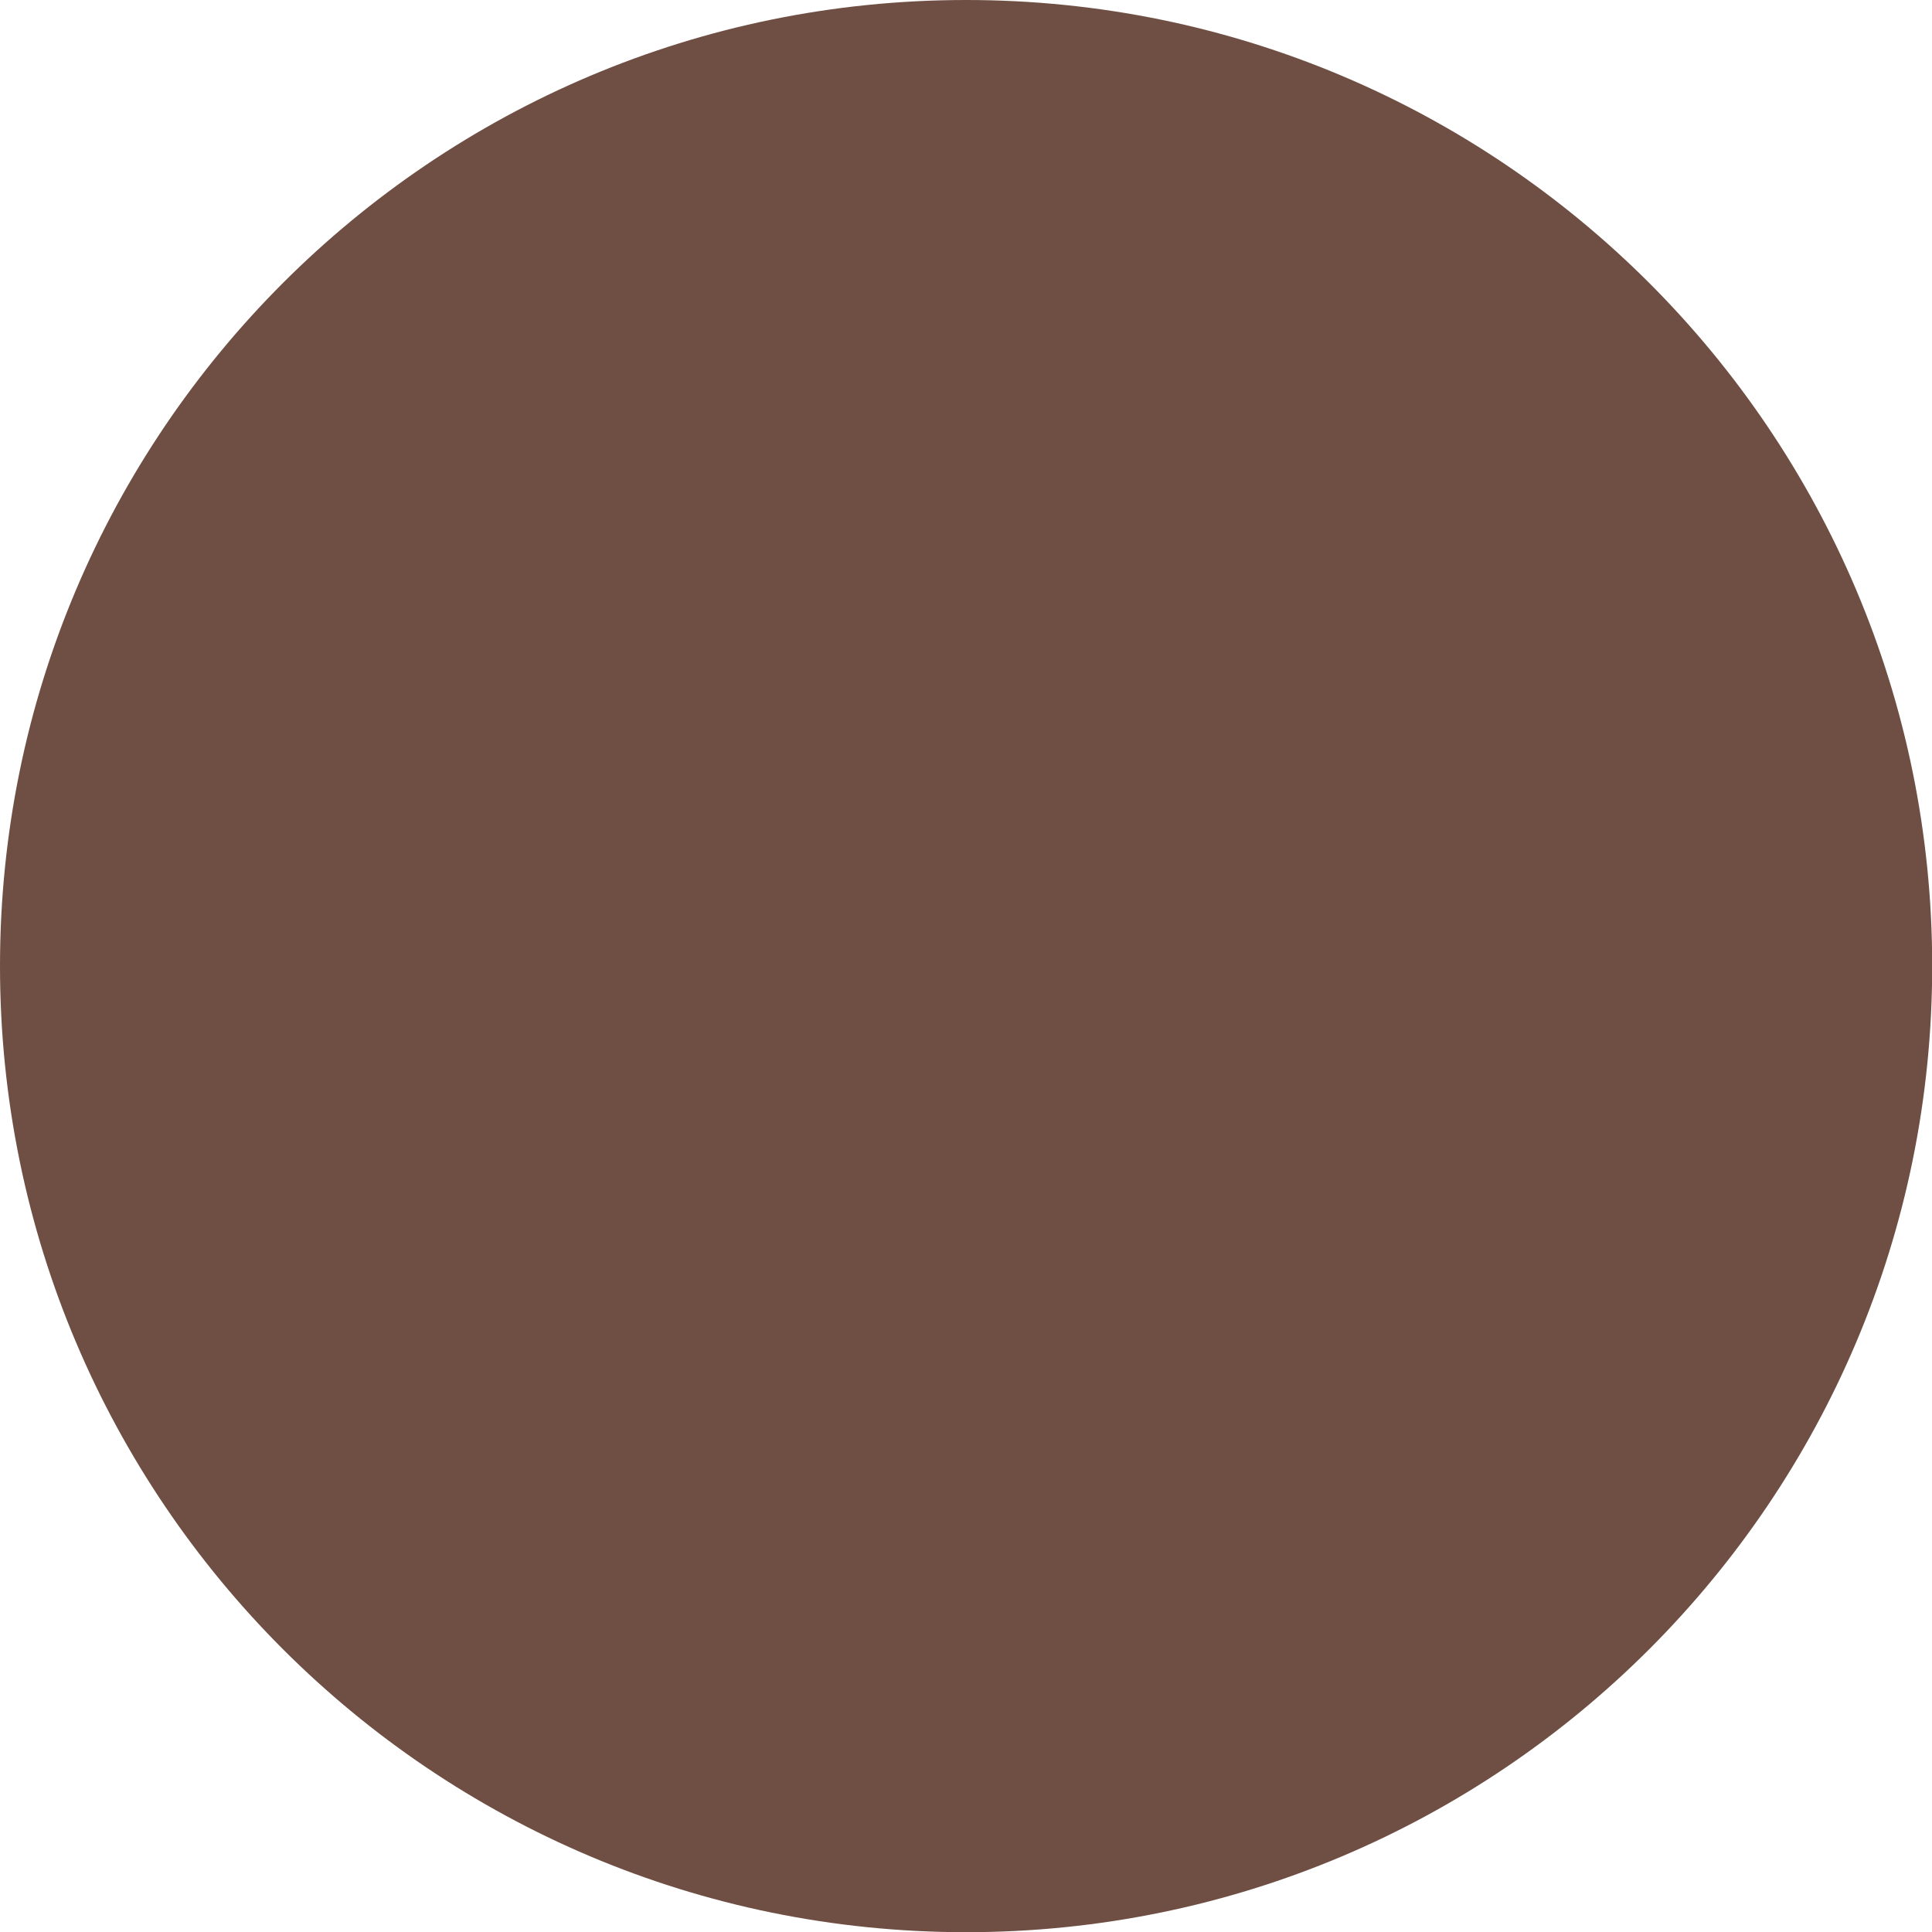
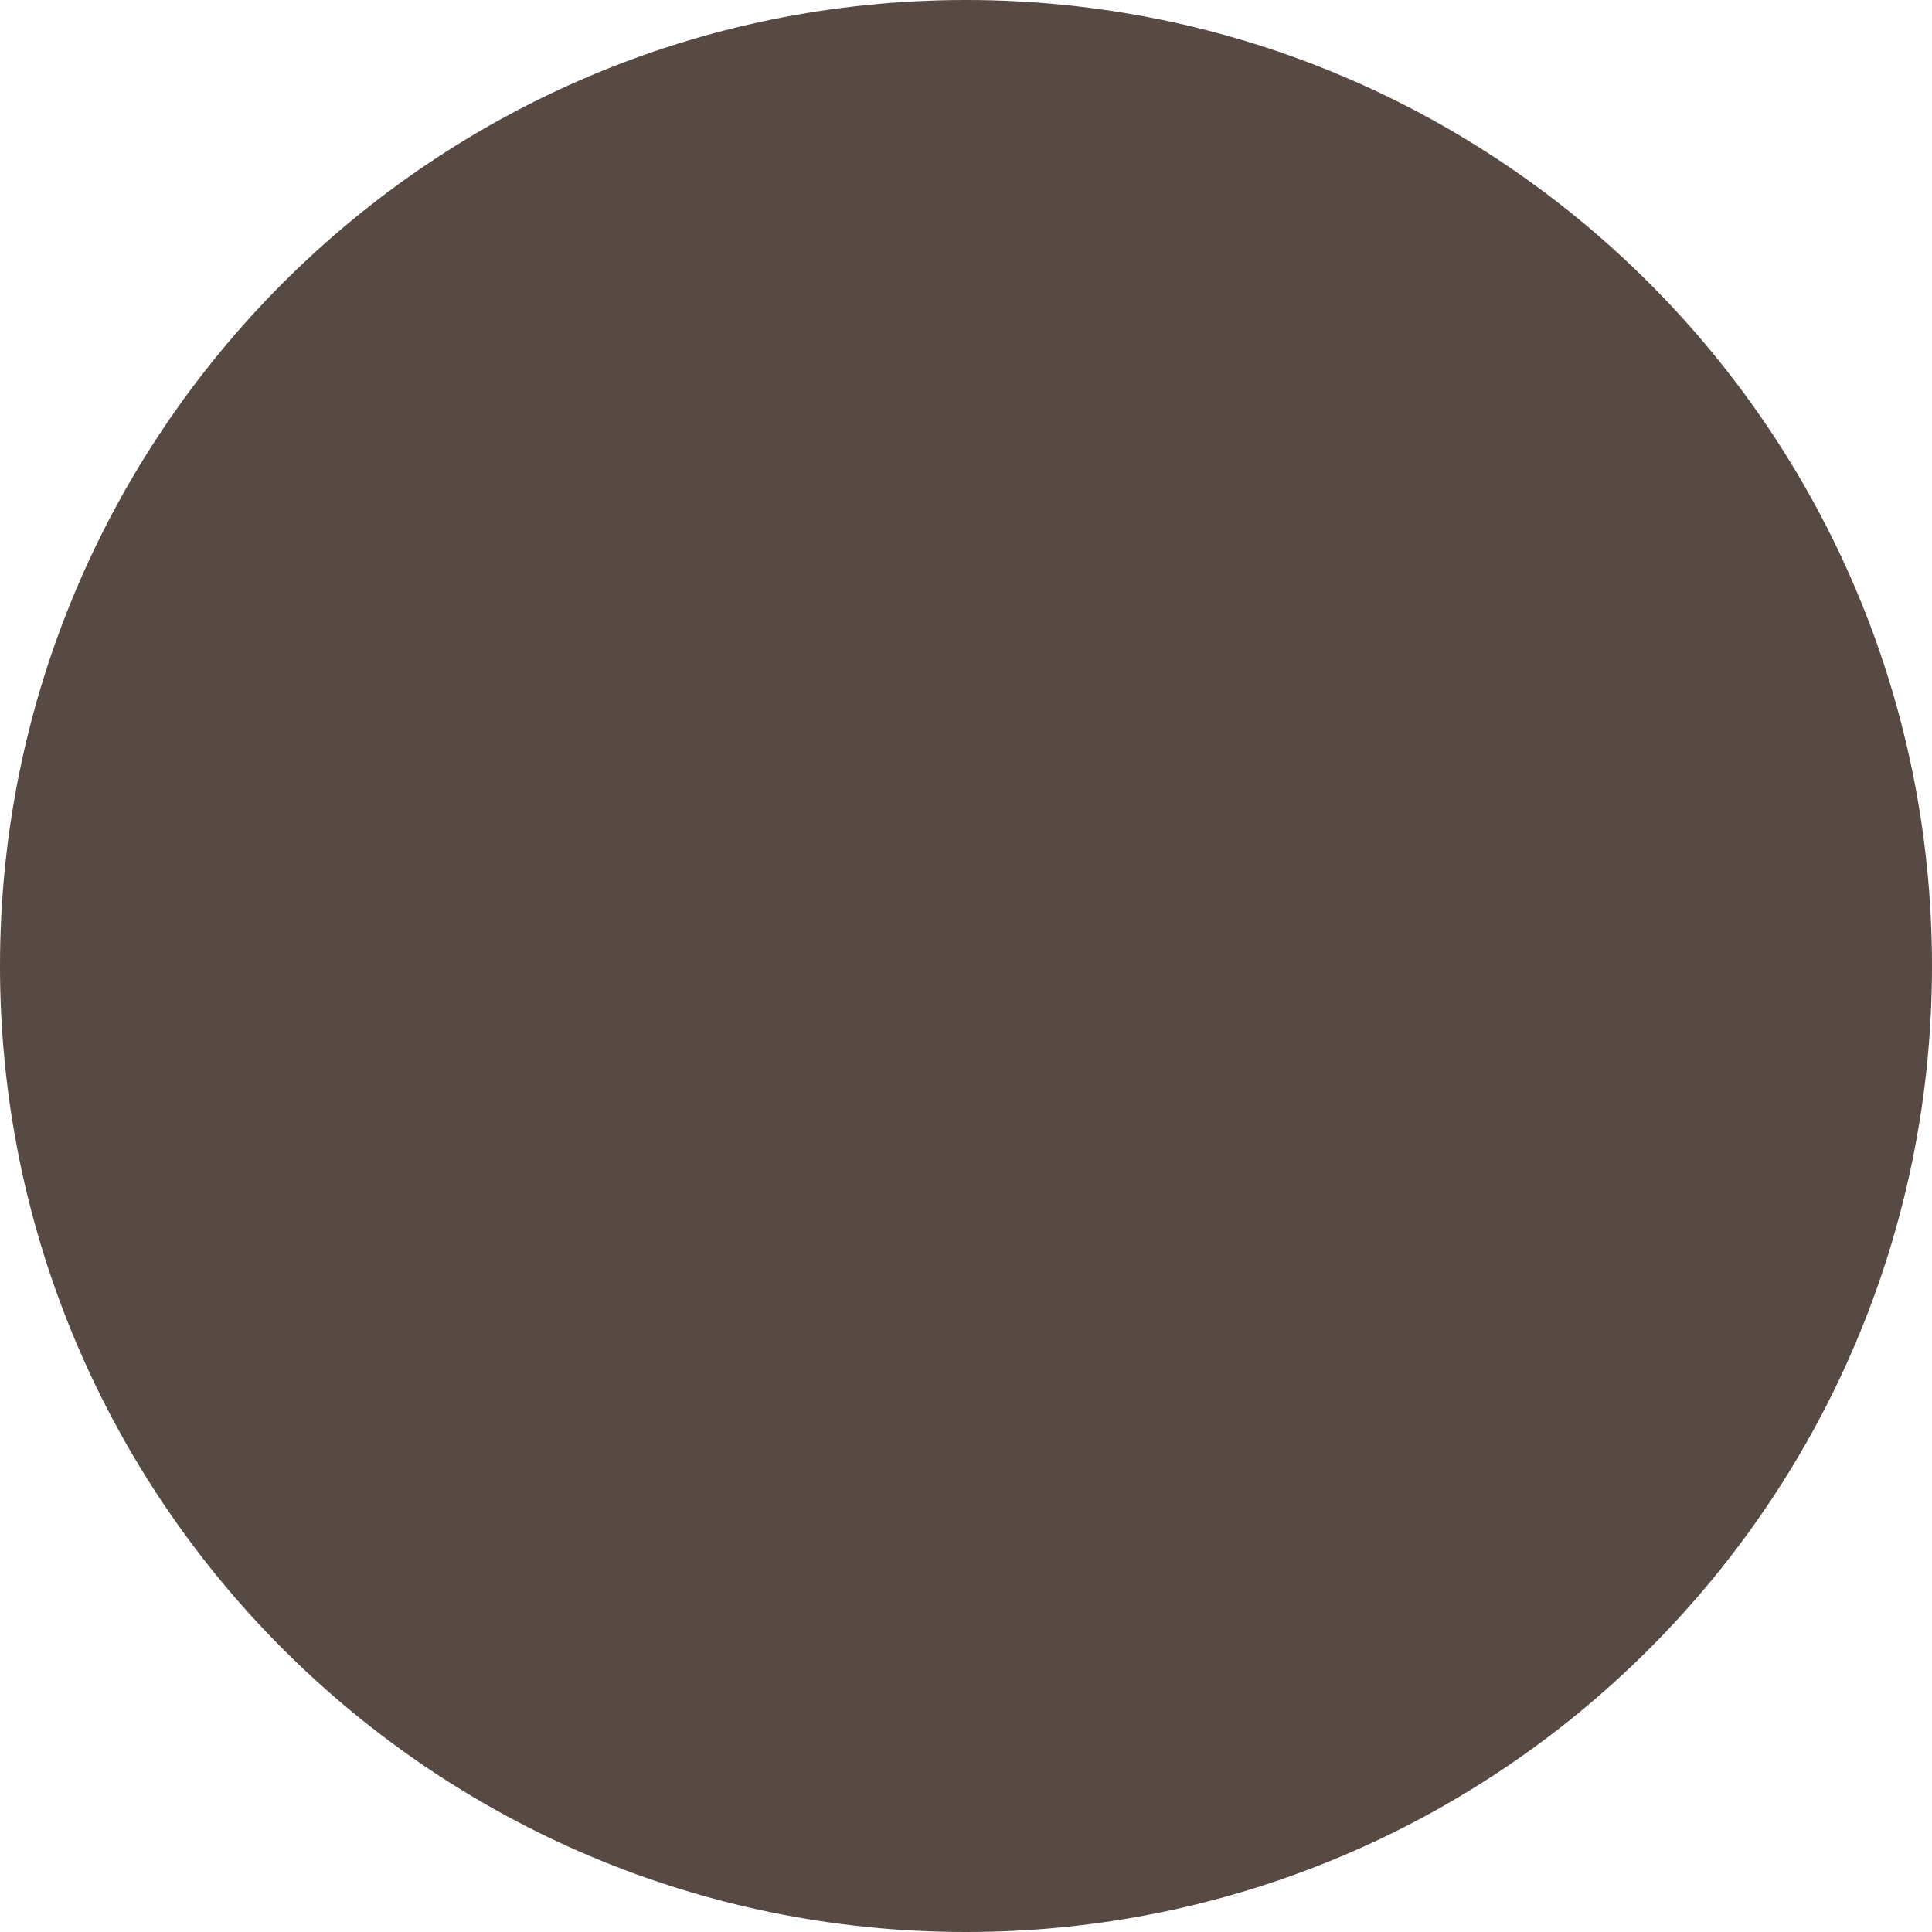
- <svg xmlns="http://www.w3.org/2000/svg" width="100.83" height="100.83" fill="none" overflow="visible" preserveAspectRatio="none" style="display:block" viewBox="0 0 100.83 100.83">
-   <circle cx="50.42" cy="50.42" r="50.42" fill="#441B0C" opacity=".77" />
+ <svg xmlns="http://www.w3.org/2000/svg" preserveAspectRatio="none" overflow="visible" style="display: block;" width="130.96" height="130.96" viewBox="0 0 130.96 130.96" fill="none">
+   <circle opacity="0.77" cx="65.48" cy="65.48" r="65.48" fill="#26140D" />
</svg>
